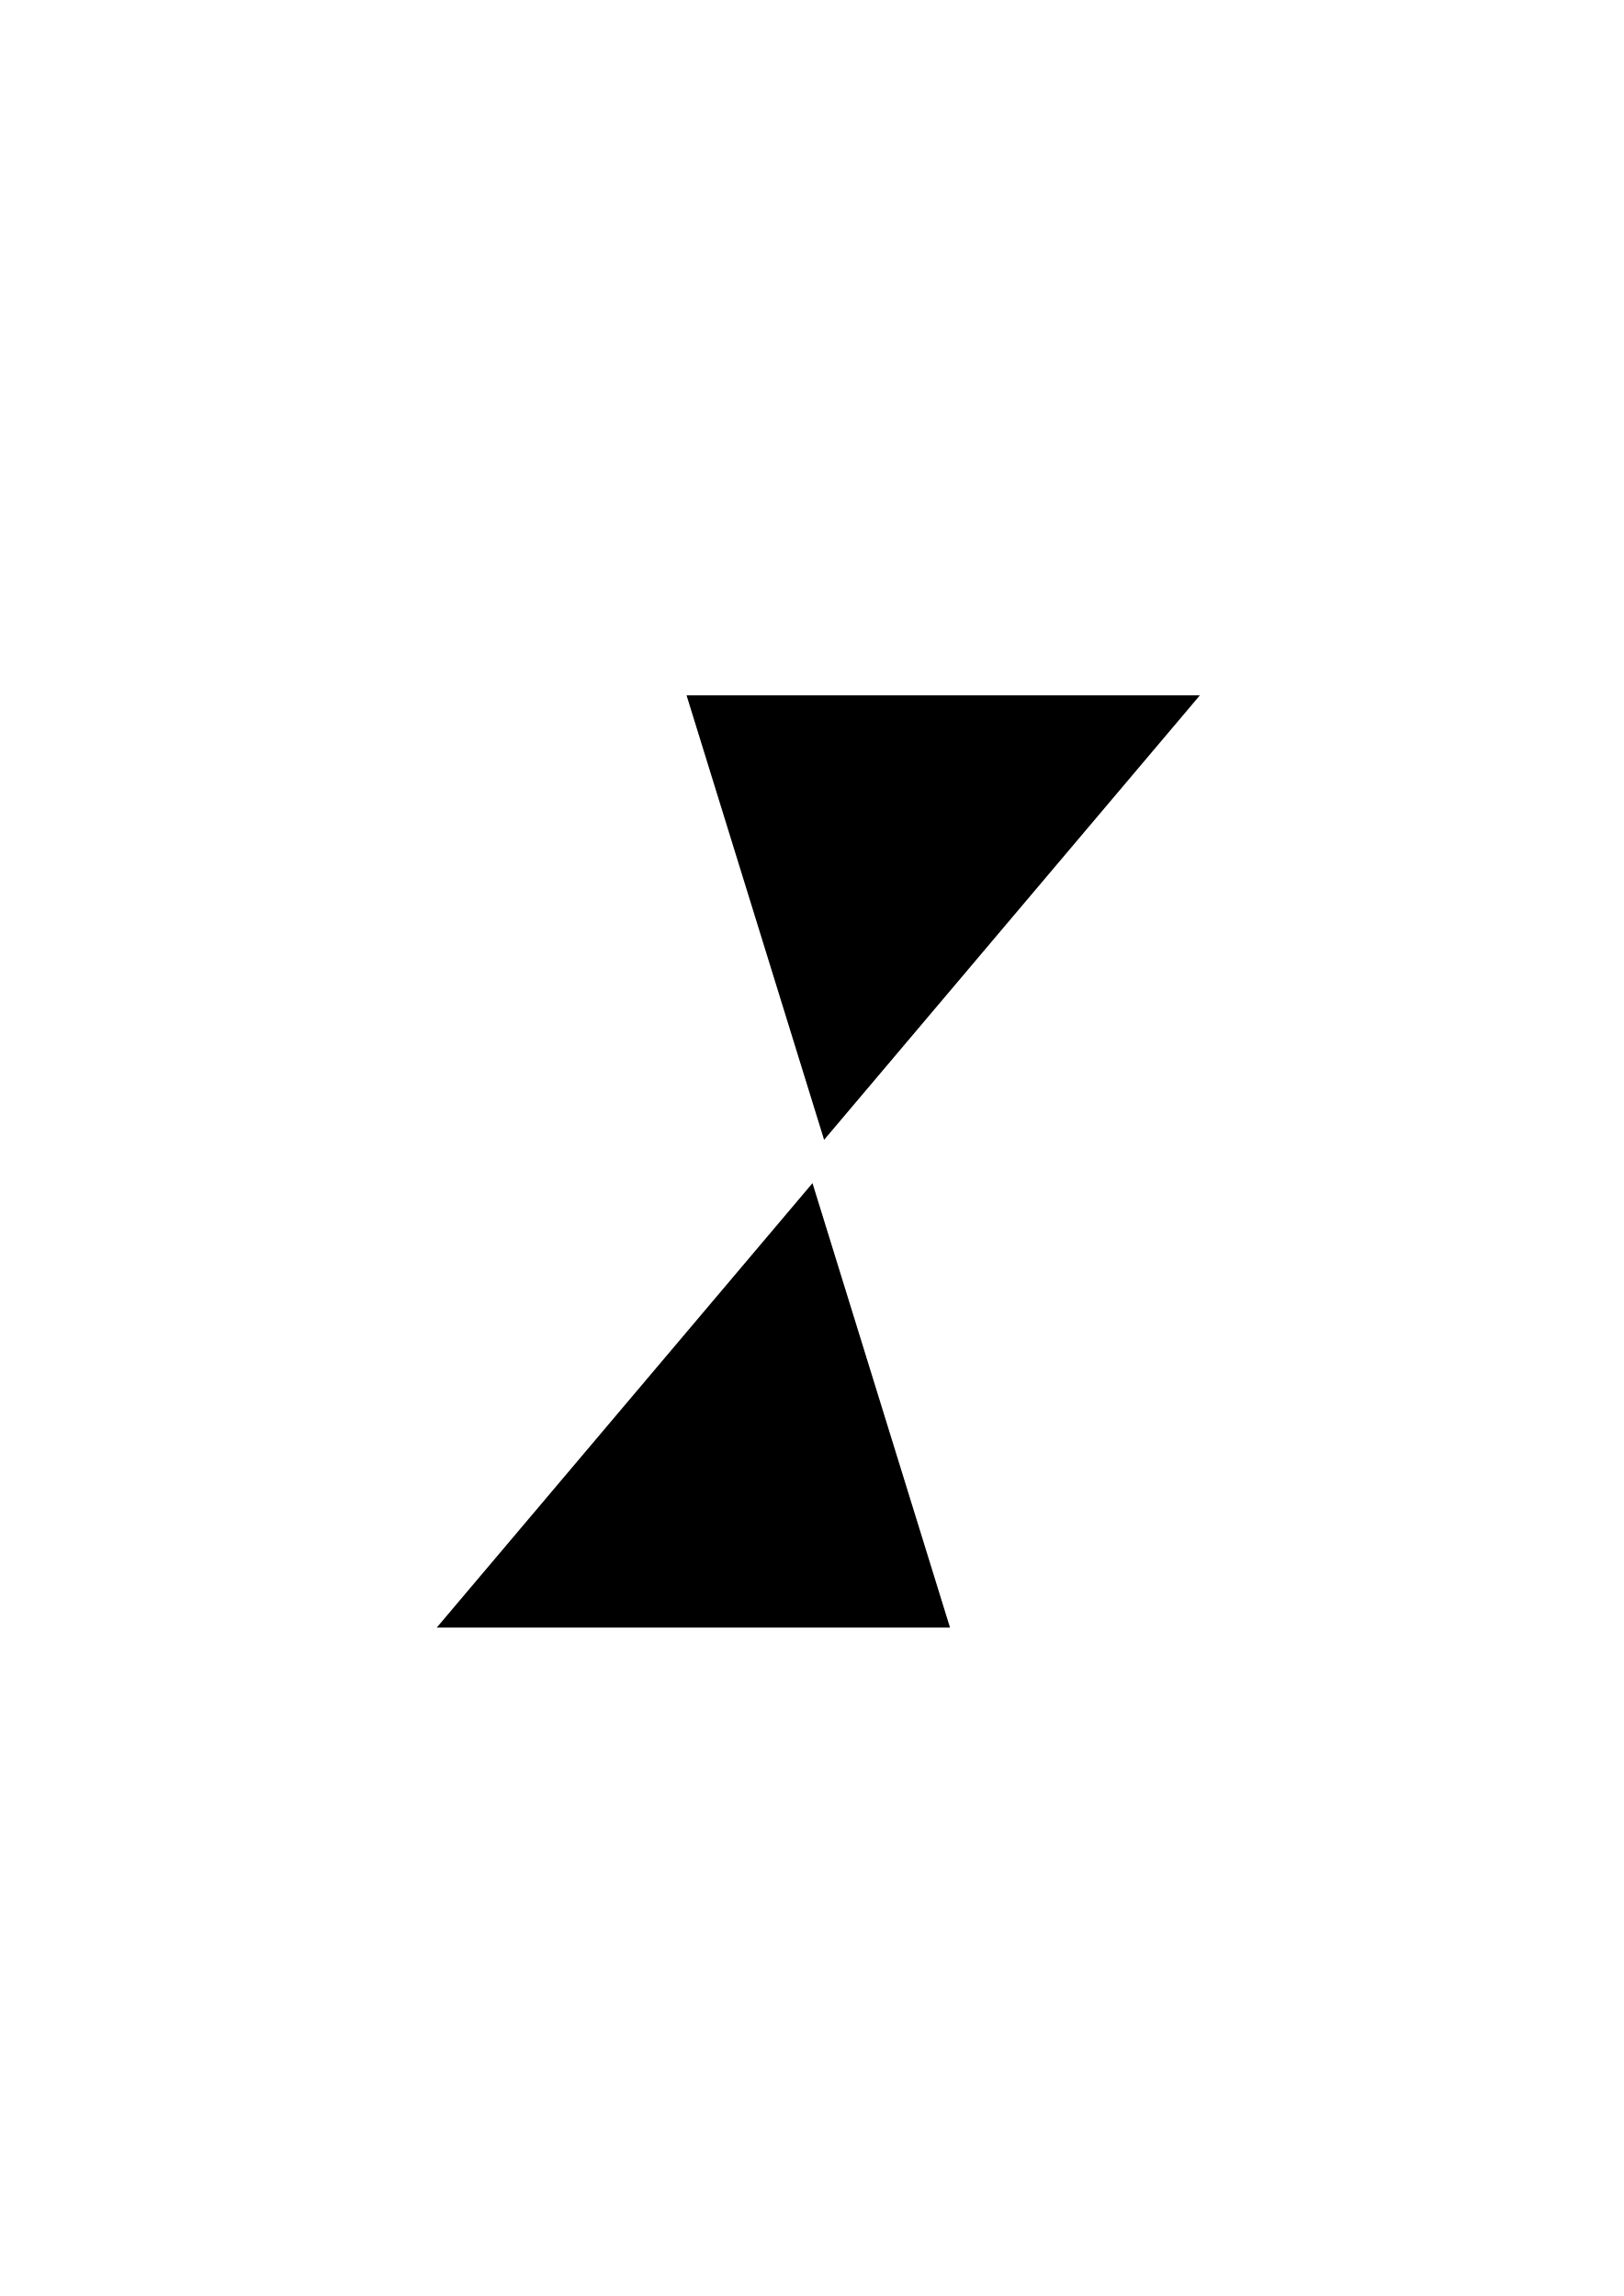
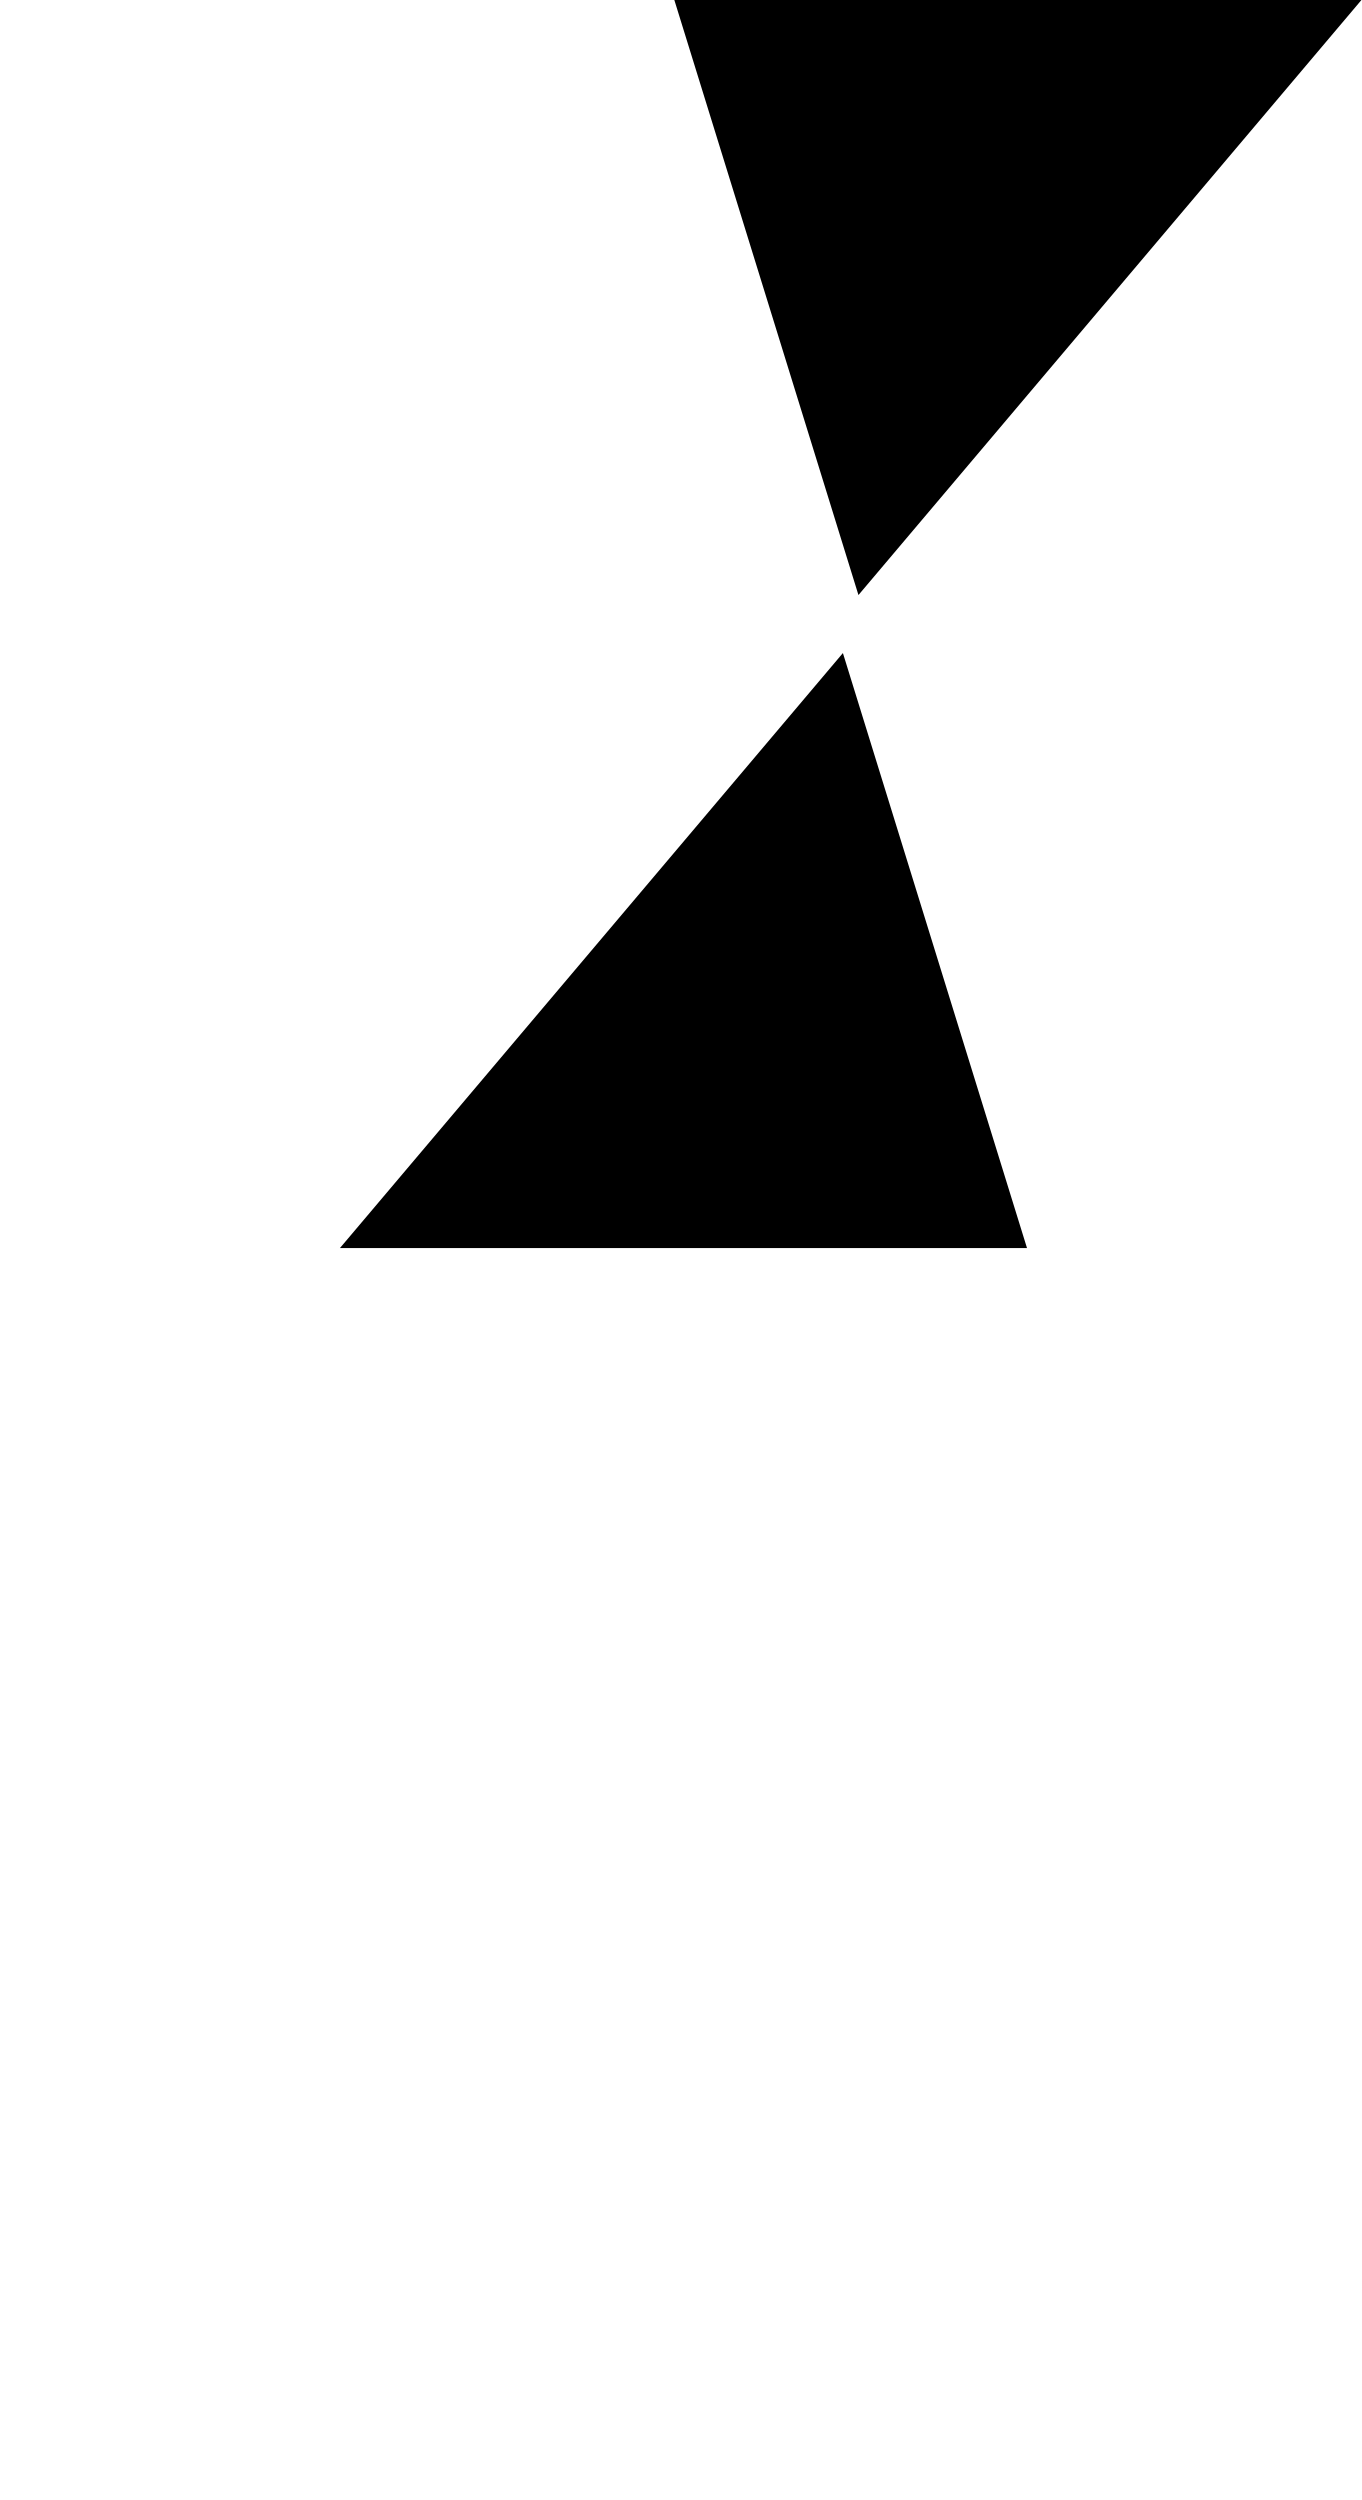
- <svg xmlns="http://www.w3.org/2000/svg" version="1.1" id="svg3612" viewBox="0 0 744.094 1052.362" height="297mm" width="210mm">
+ <svg xmlns="http://www.w3.org/2000/svg" version="1.1" id="svg3612" viewBox="0 0 466.087 855.872" height="241.546mm" width="131.54mm">
  <defs id="defs3614" />
-   <g id="layer1">
+   <g id="layer1" transform="translate(-83.77204,-318.7199)">
    <g transform="matrix(1,0,-0.2679492,1,858.355,-253.2263)" id="g3457">
      <path style="fill:#000000;fill-rule:evenodd;stroke:#000000;stroke-width:1px;stroke-linecap:butt;stroke-linejoin:miter;stroke-opacity:1" id="path3338-5-7-1-2" d="m -389.605,-572.446 58.374,-101.107 58.374,-101.107 58.374,101.107 58.374,101.107 -116.748,-10e-6 z" transform="scale(1,-1)" />
      <path style="fill:#000000;fill-rule:evenodd;stroke:#000000;stroke-width:1px;stroke-linecap:butt;stroke-linejoin:miter;stroke-opacity:1" id="path3338-9-3-3-3-5" d="m 156.109,998.731 58.374,-101.107 58.374,-101.107 58.374,101.107 58.374,101.107 -116.748,0 z" transform="scale(-1,1)" />
    </g>
  </g>
</svg>
